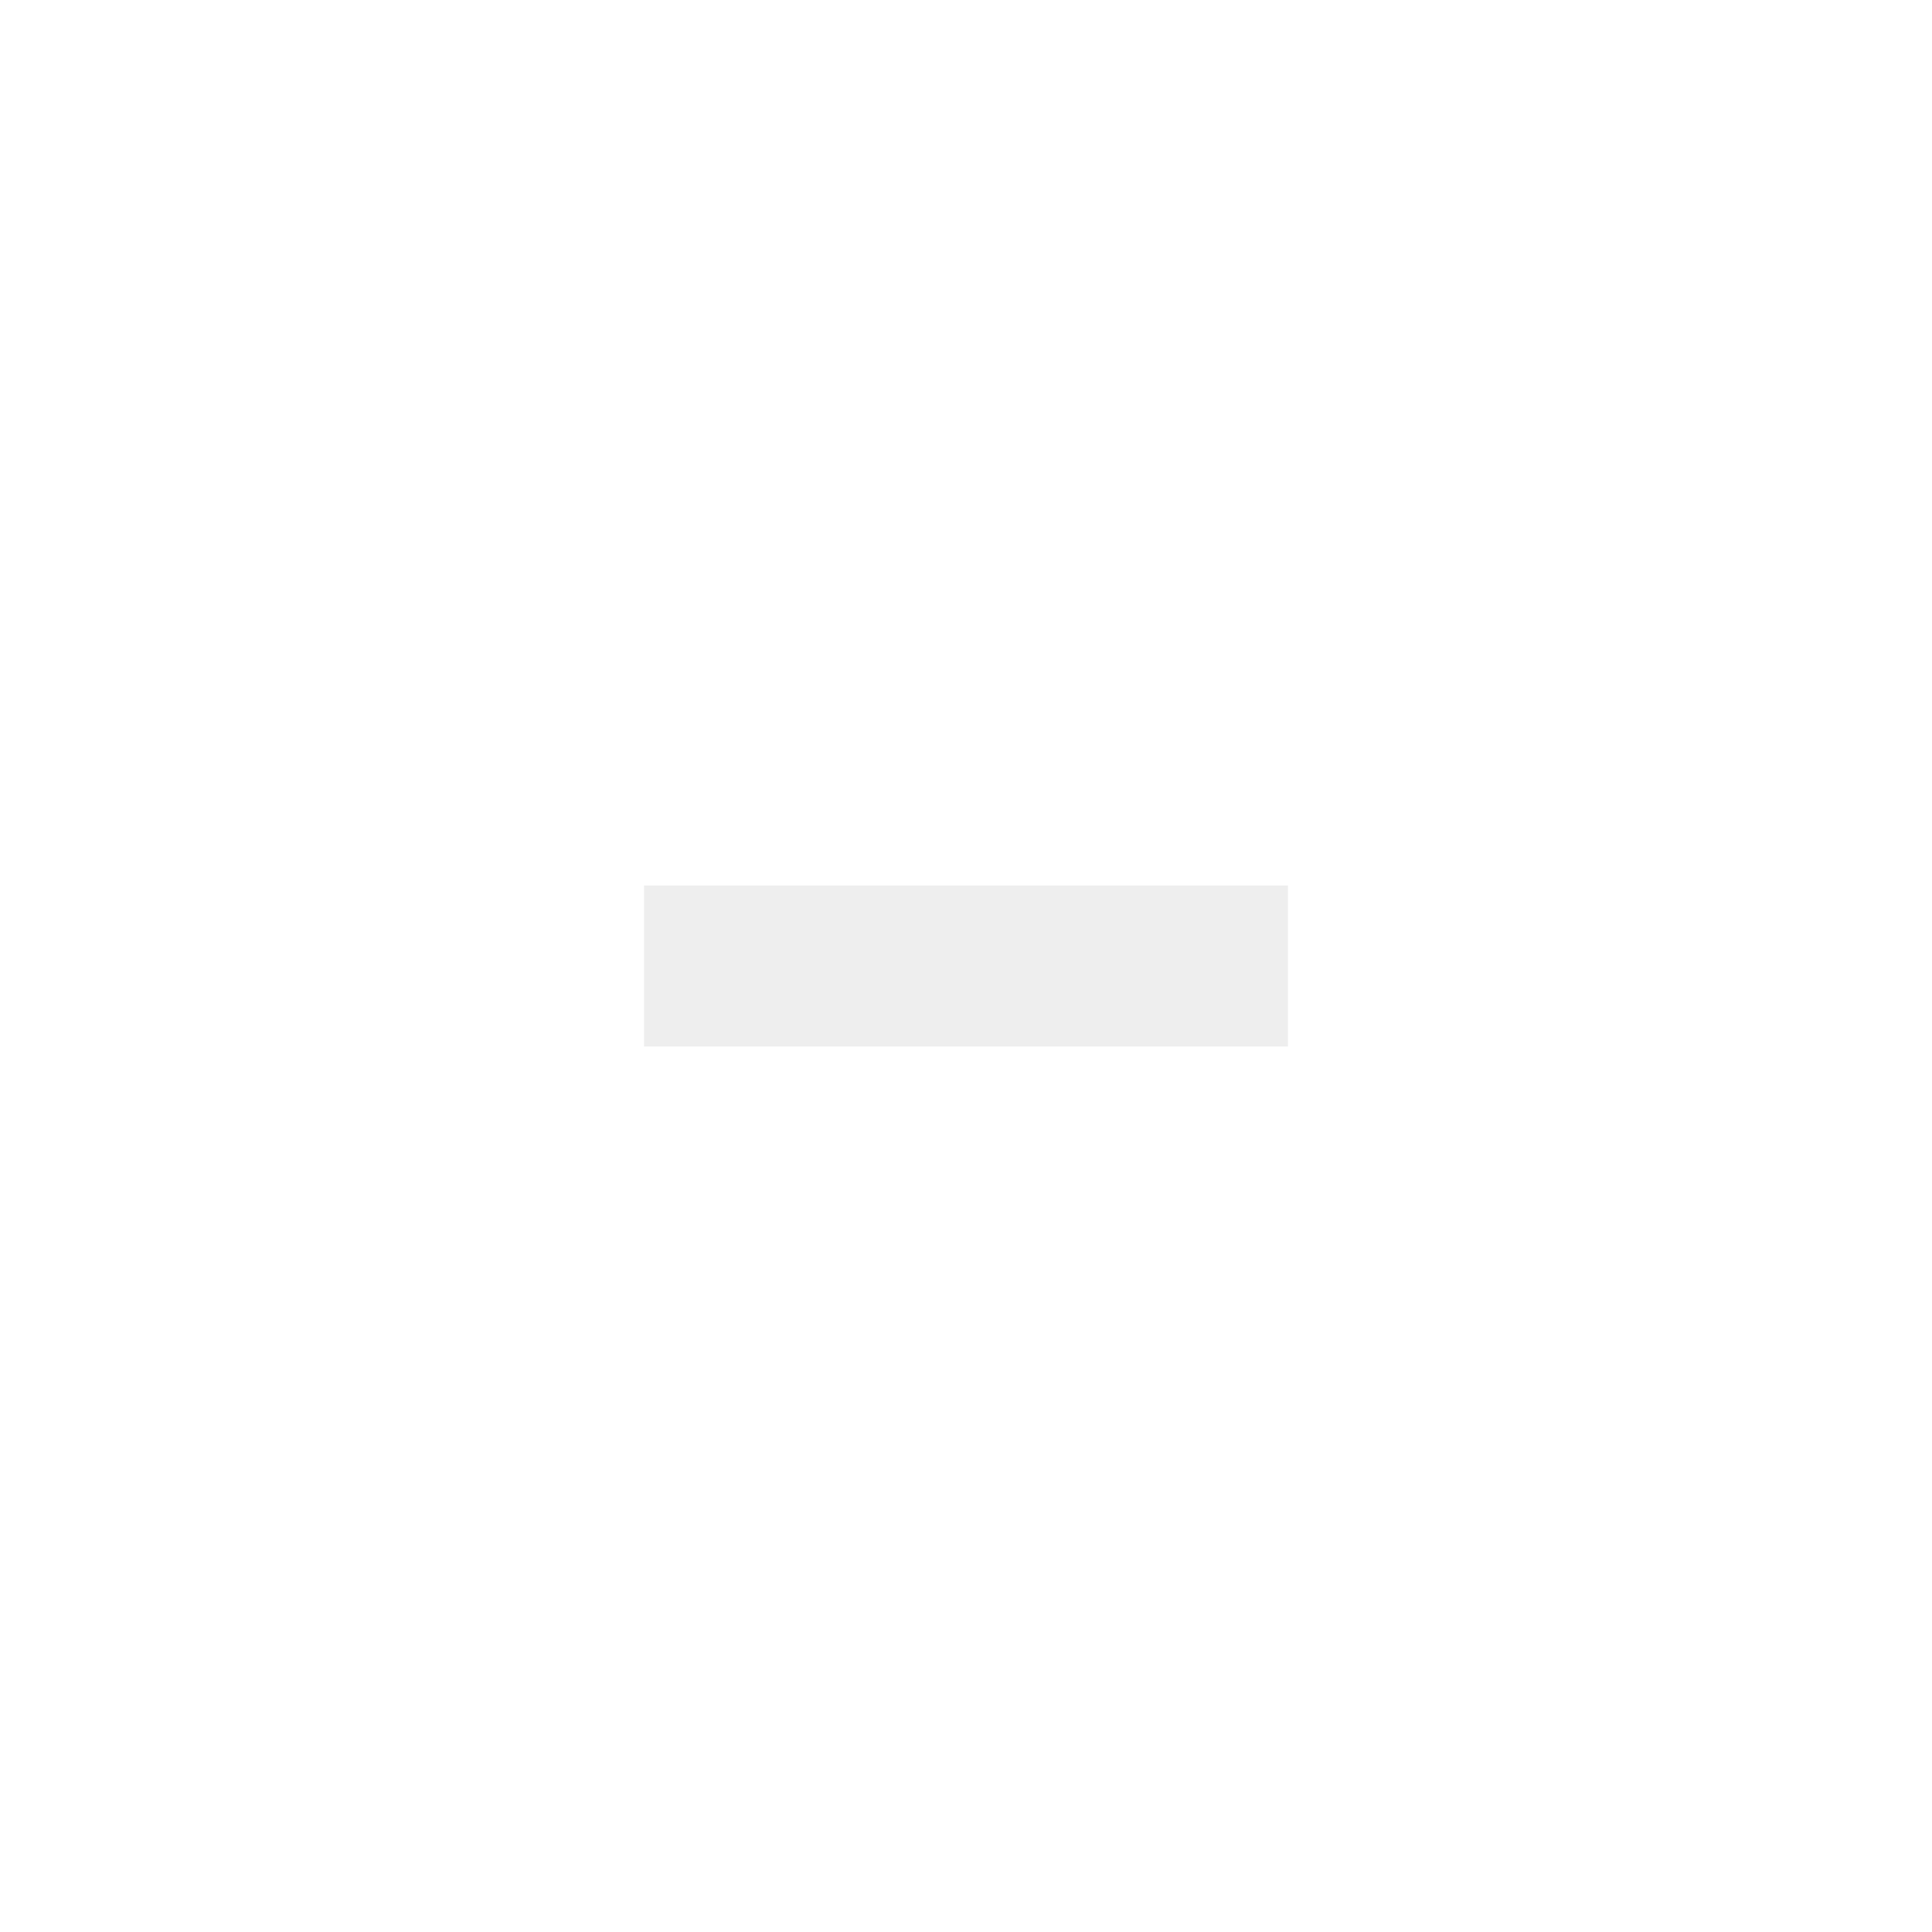
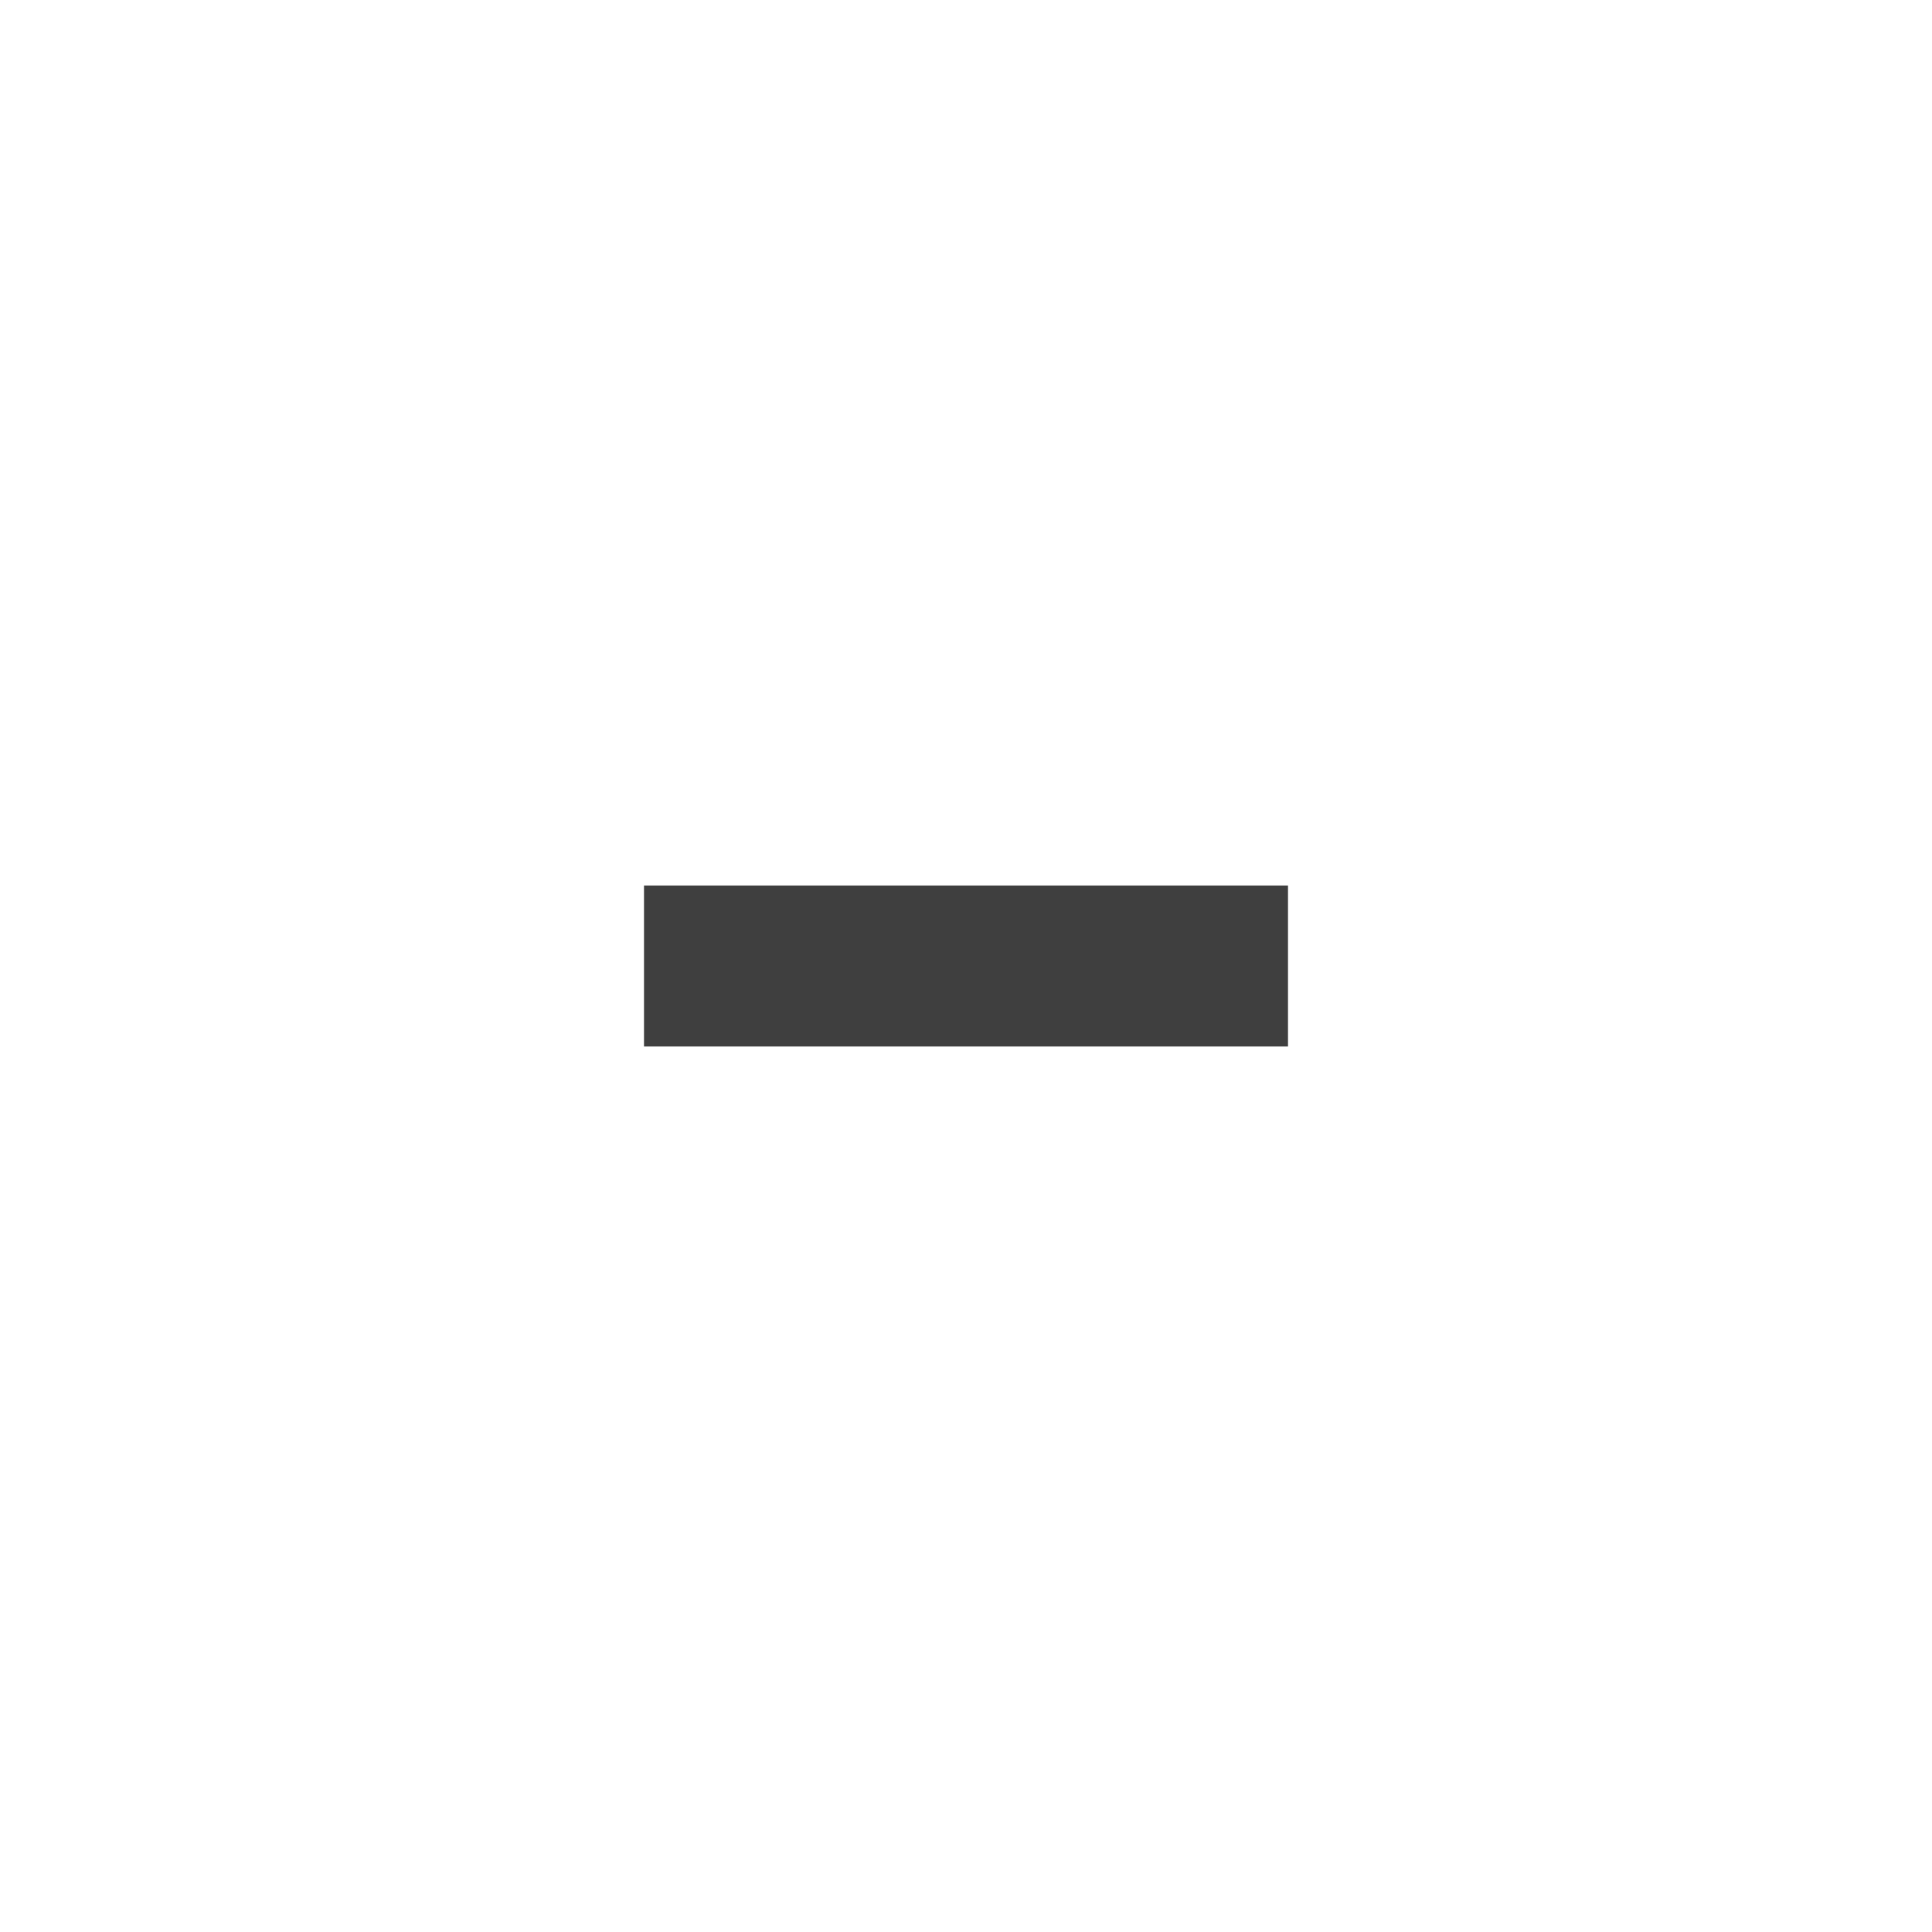
<svg xmlns="http://www.w3.org/2000/svg" version="1.1" x="0px" y="0px" width="24px" height="24px" viewBox="0 0 24 24" xml:space="preserve">
-   <rect x="8" y="11" fill="#eeeeee" width="8" height="2" />
+   <rect x="8" y="11" fill="#3F3F3F" width="8" height="2" />
</svg>
